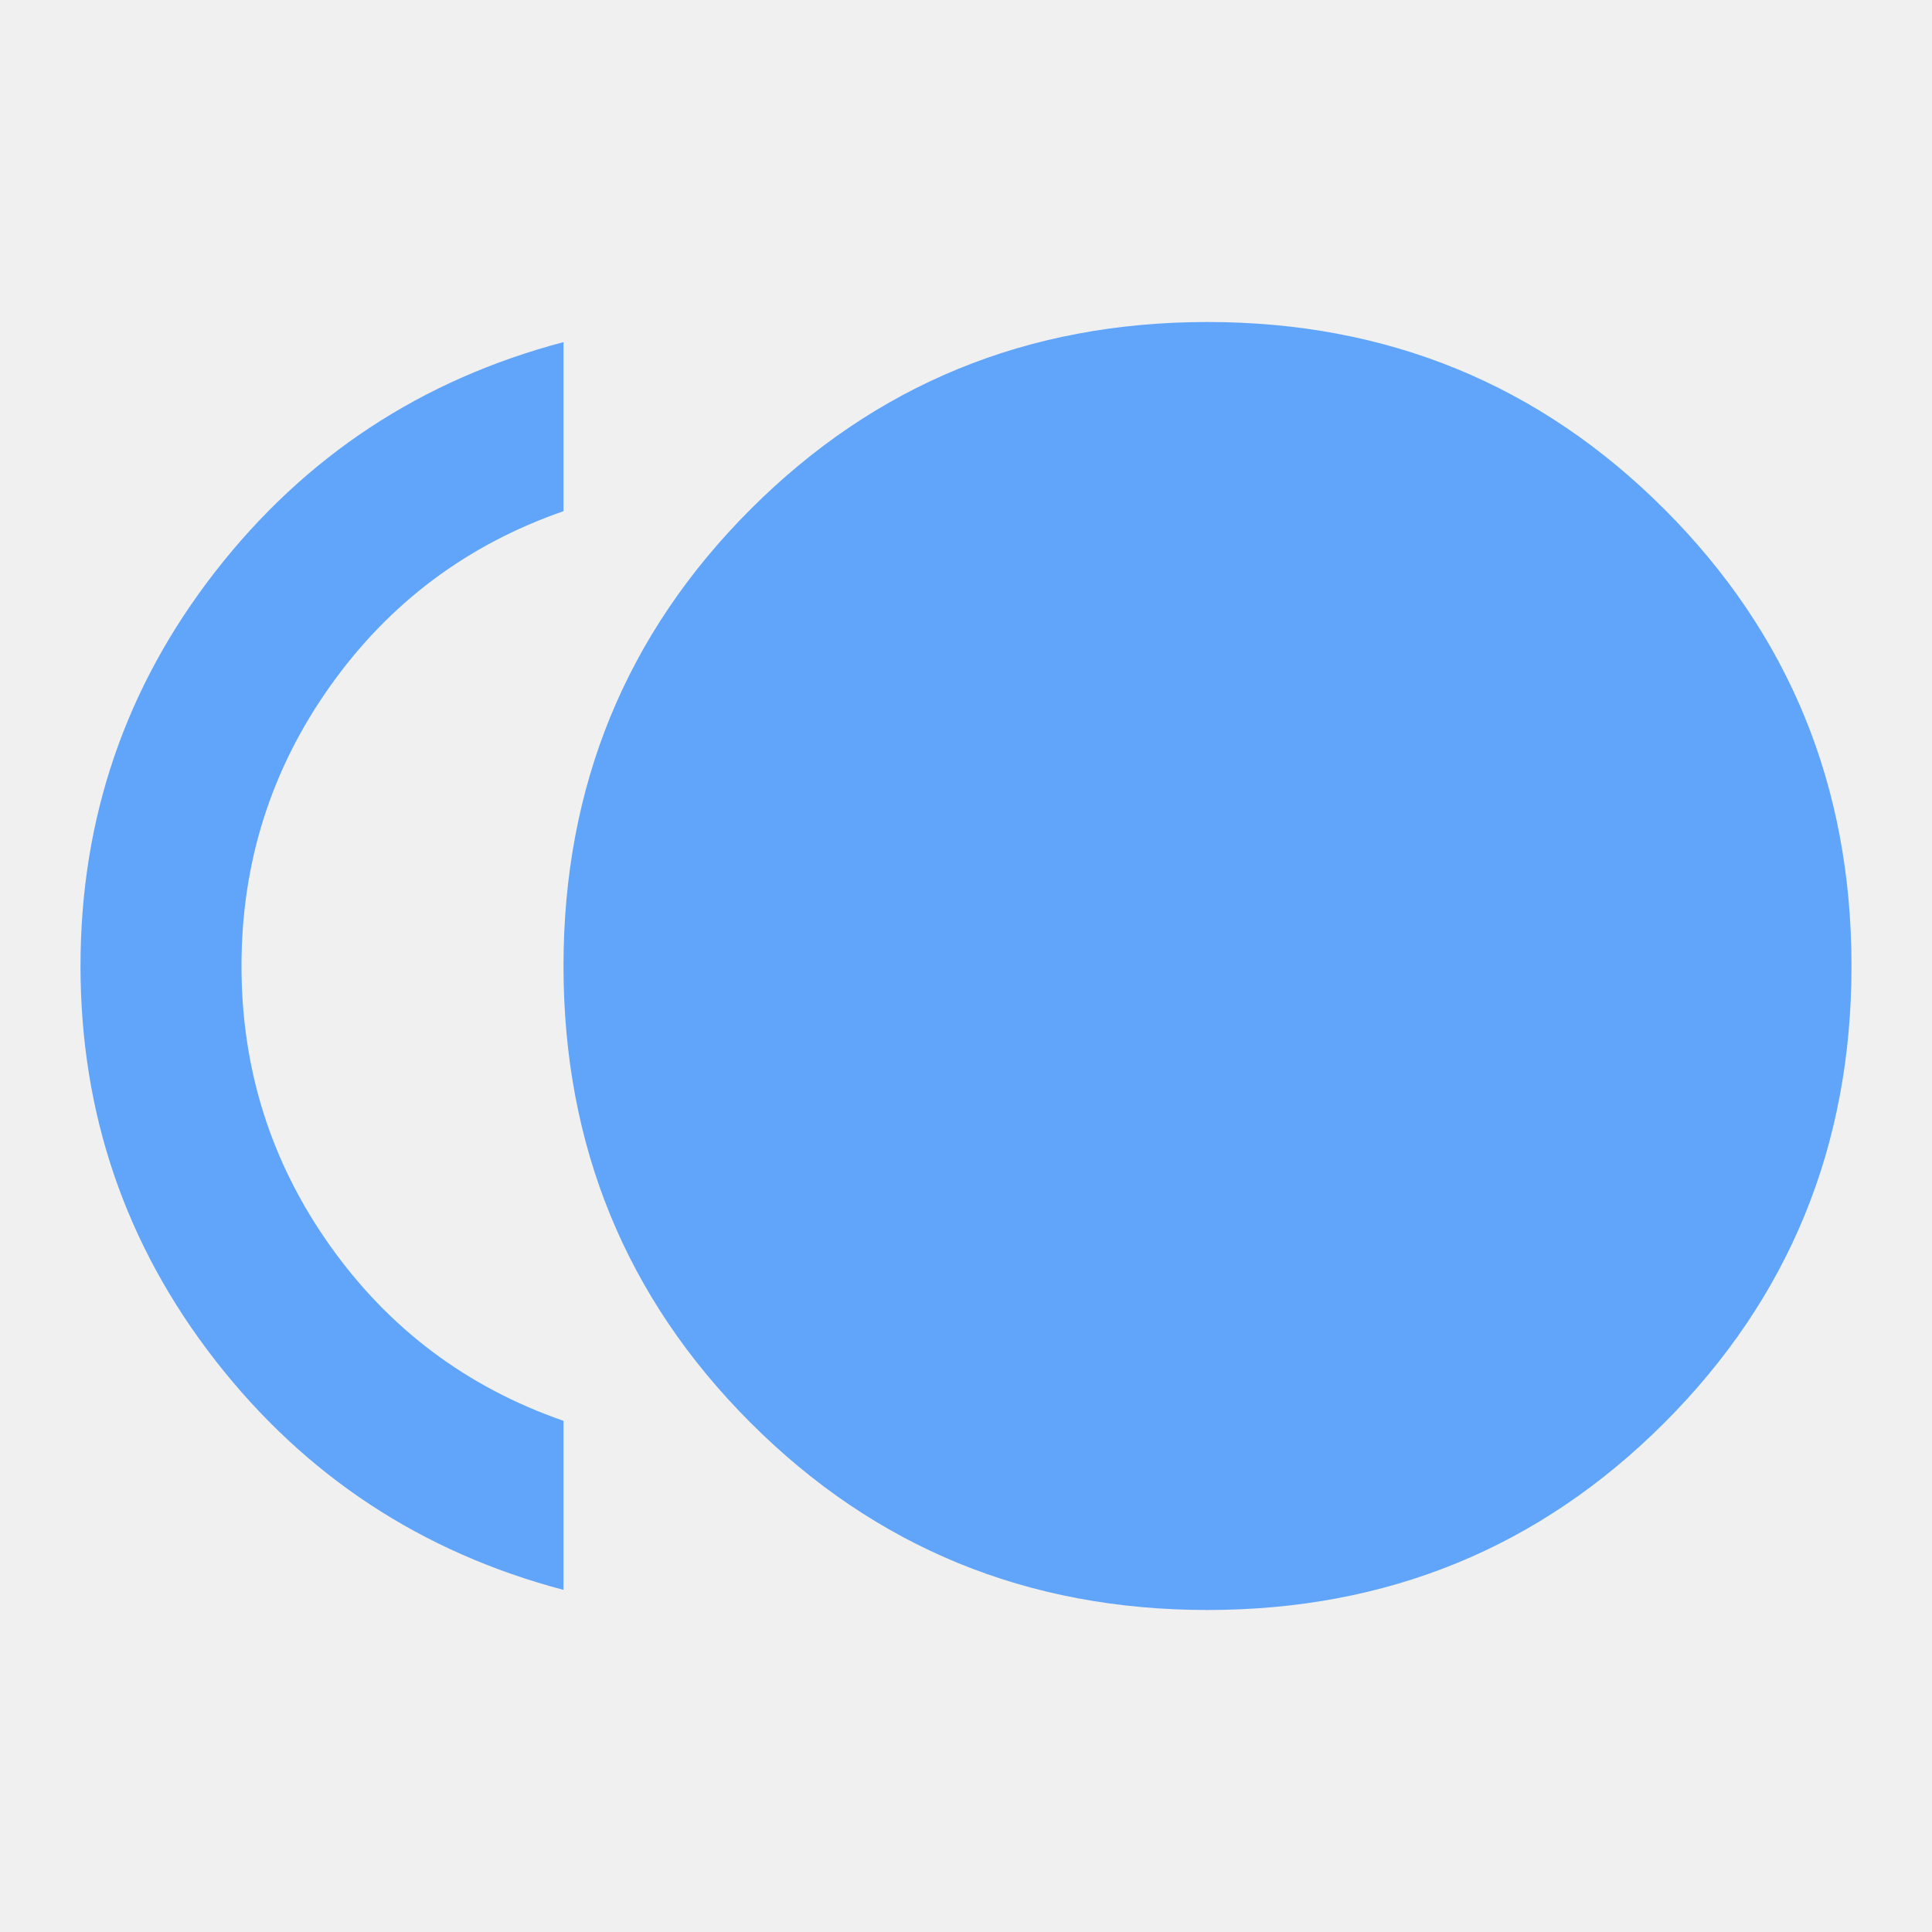
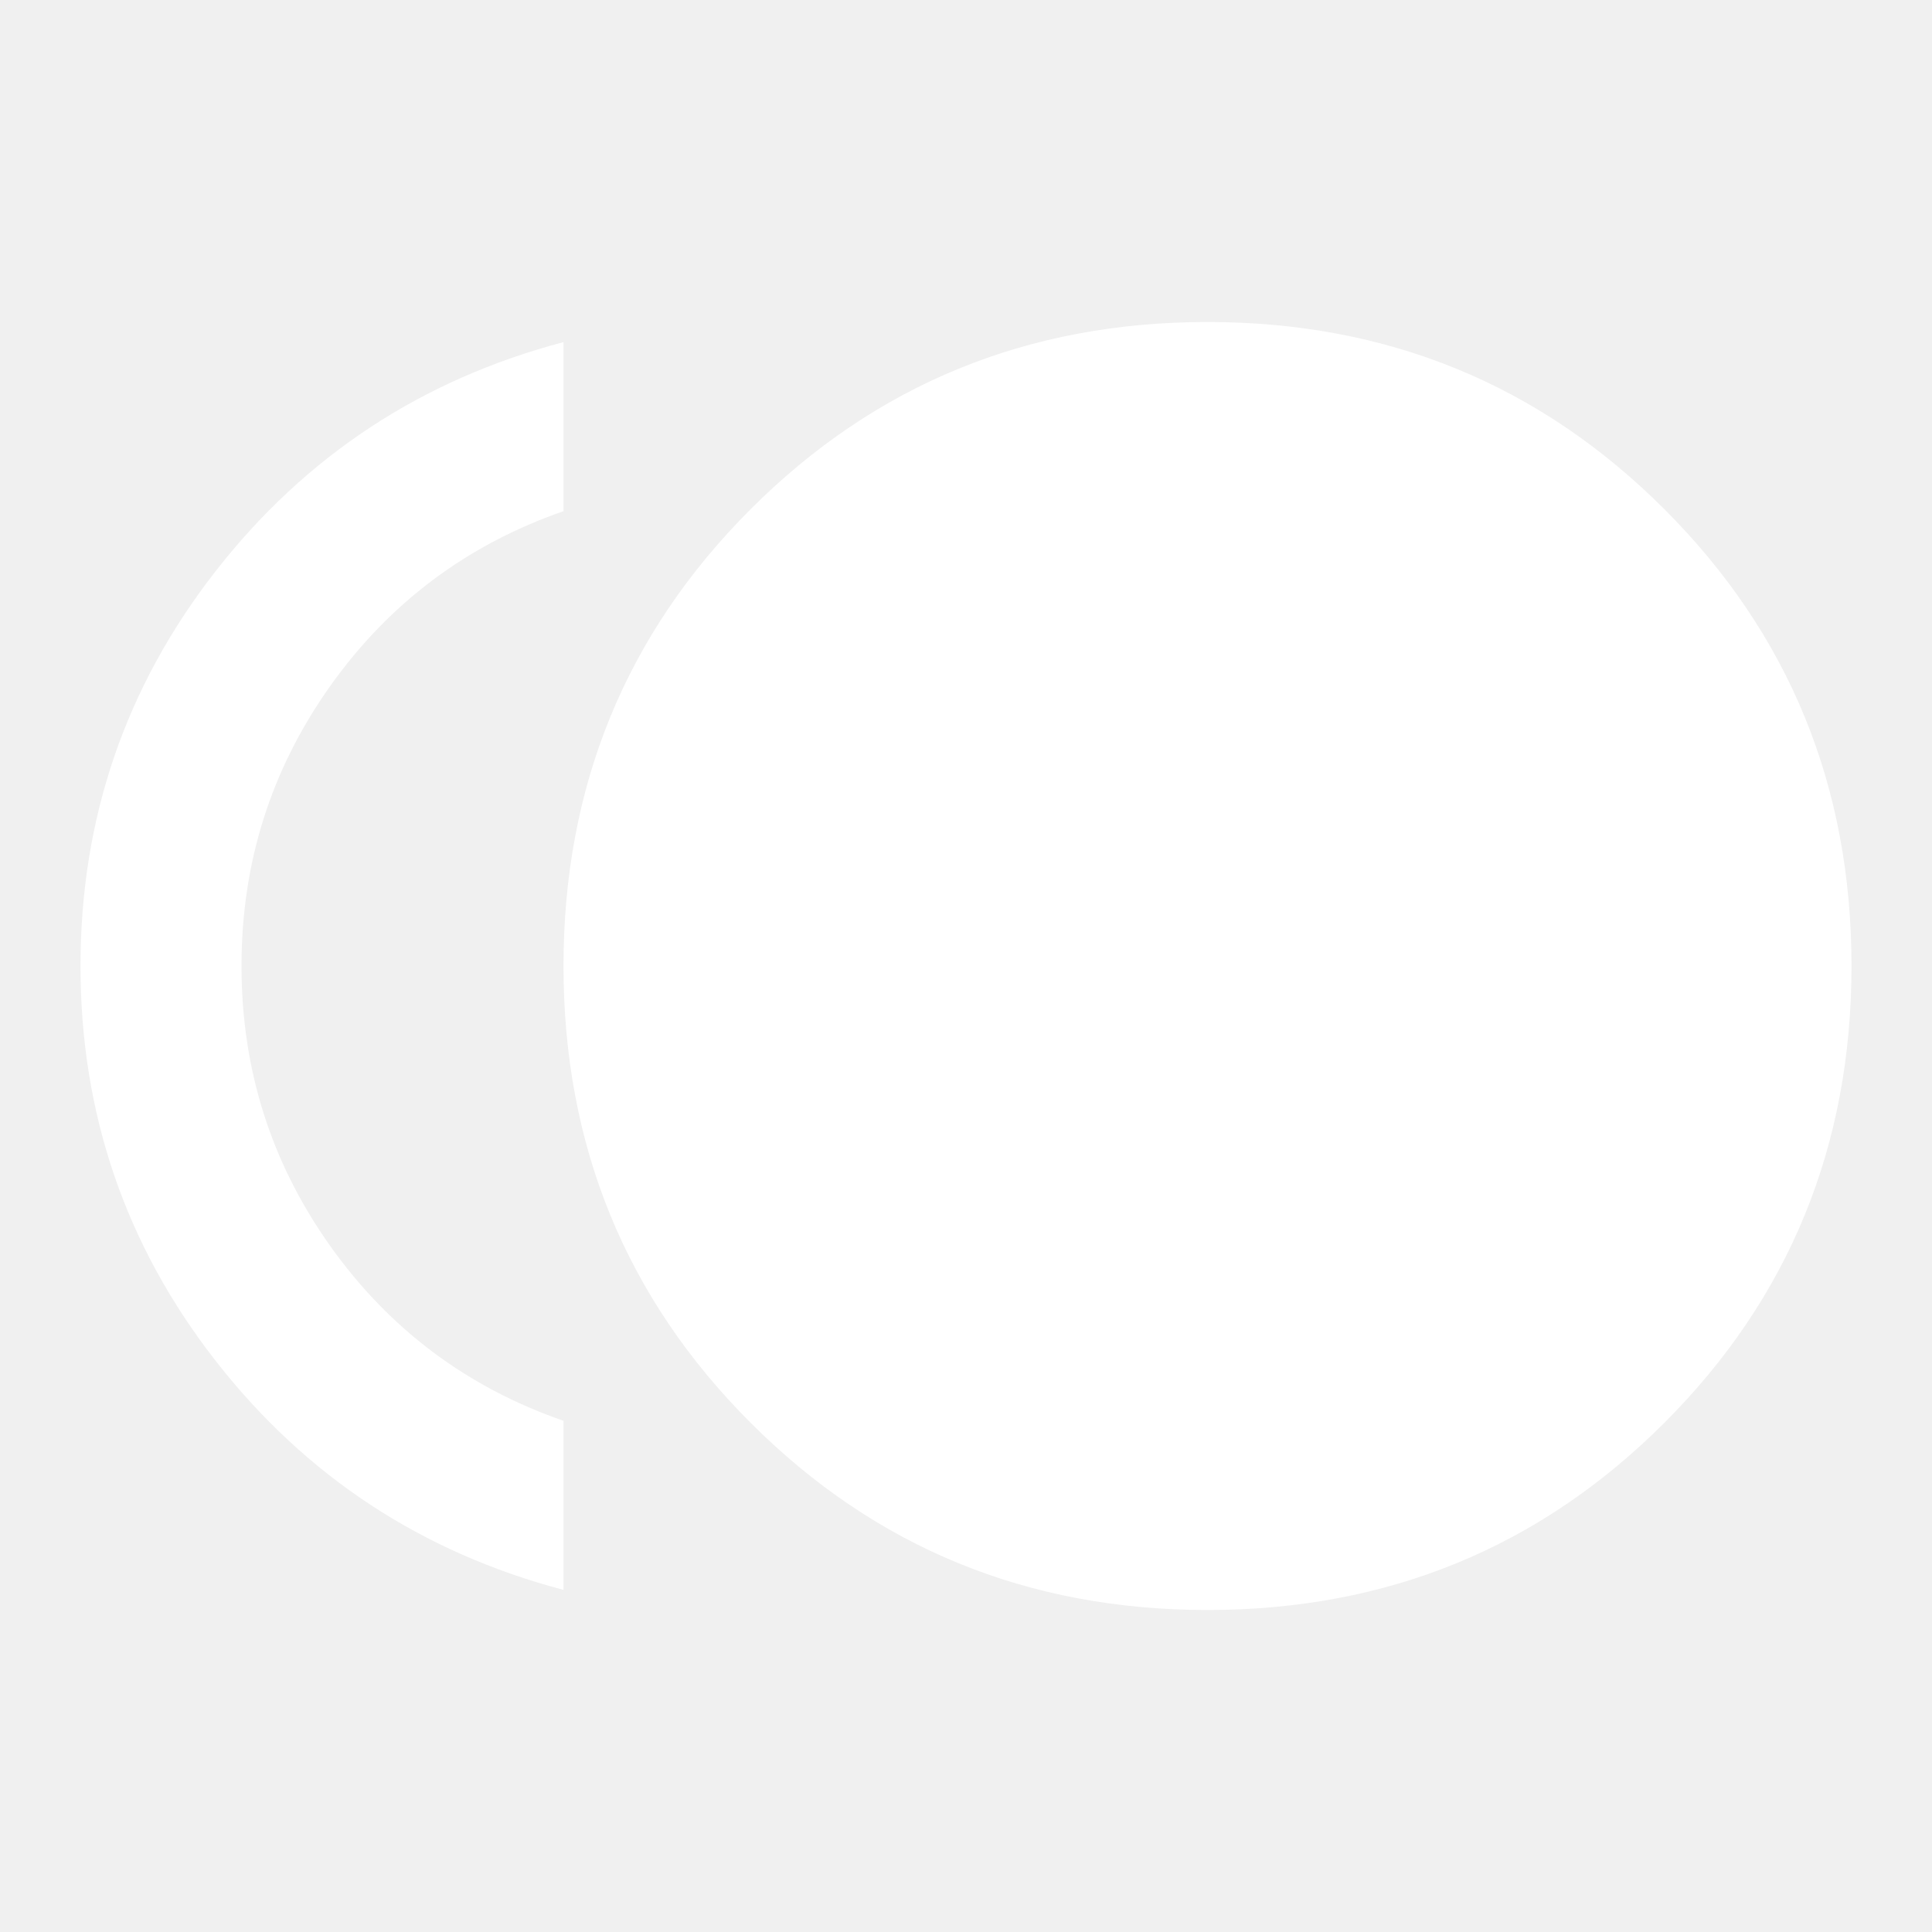
<svg xmlns="http://www.w3.org/2000/svg" height="24px" viewBox="0 -960 960 960" width="24px" fill="#e8eaed">
-   <path d="M600-160q-134 0-227-93t-93-227q0-134 93-227t227-93q134 0 227 93t93 227q0 134-93 227t-227 93Zm-320-10q-106-28-173-114T40-480q0-110 67-196t173-114v84q-72 25-116 87t-44 139q0 77 44 139t116 87v84Z" fill="#60a5fa" />
+   <path d="M600-160q-134 0-227-93t-93-227q0-134 93-227t227-93q134 0 227 93t93 227q0 134-93 227t-227 93Zm-320-10q-106-28-173-114T40-480q0-110 67-196t173-114v84q-72 25-116 87t-44 139q0 77 44 139t116 87v84Z" fill="white" />
</svg>
